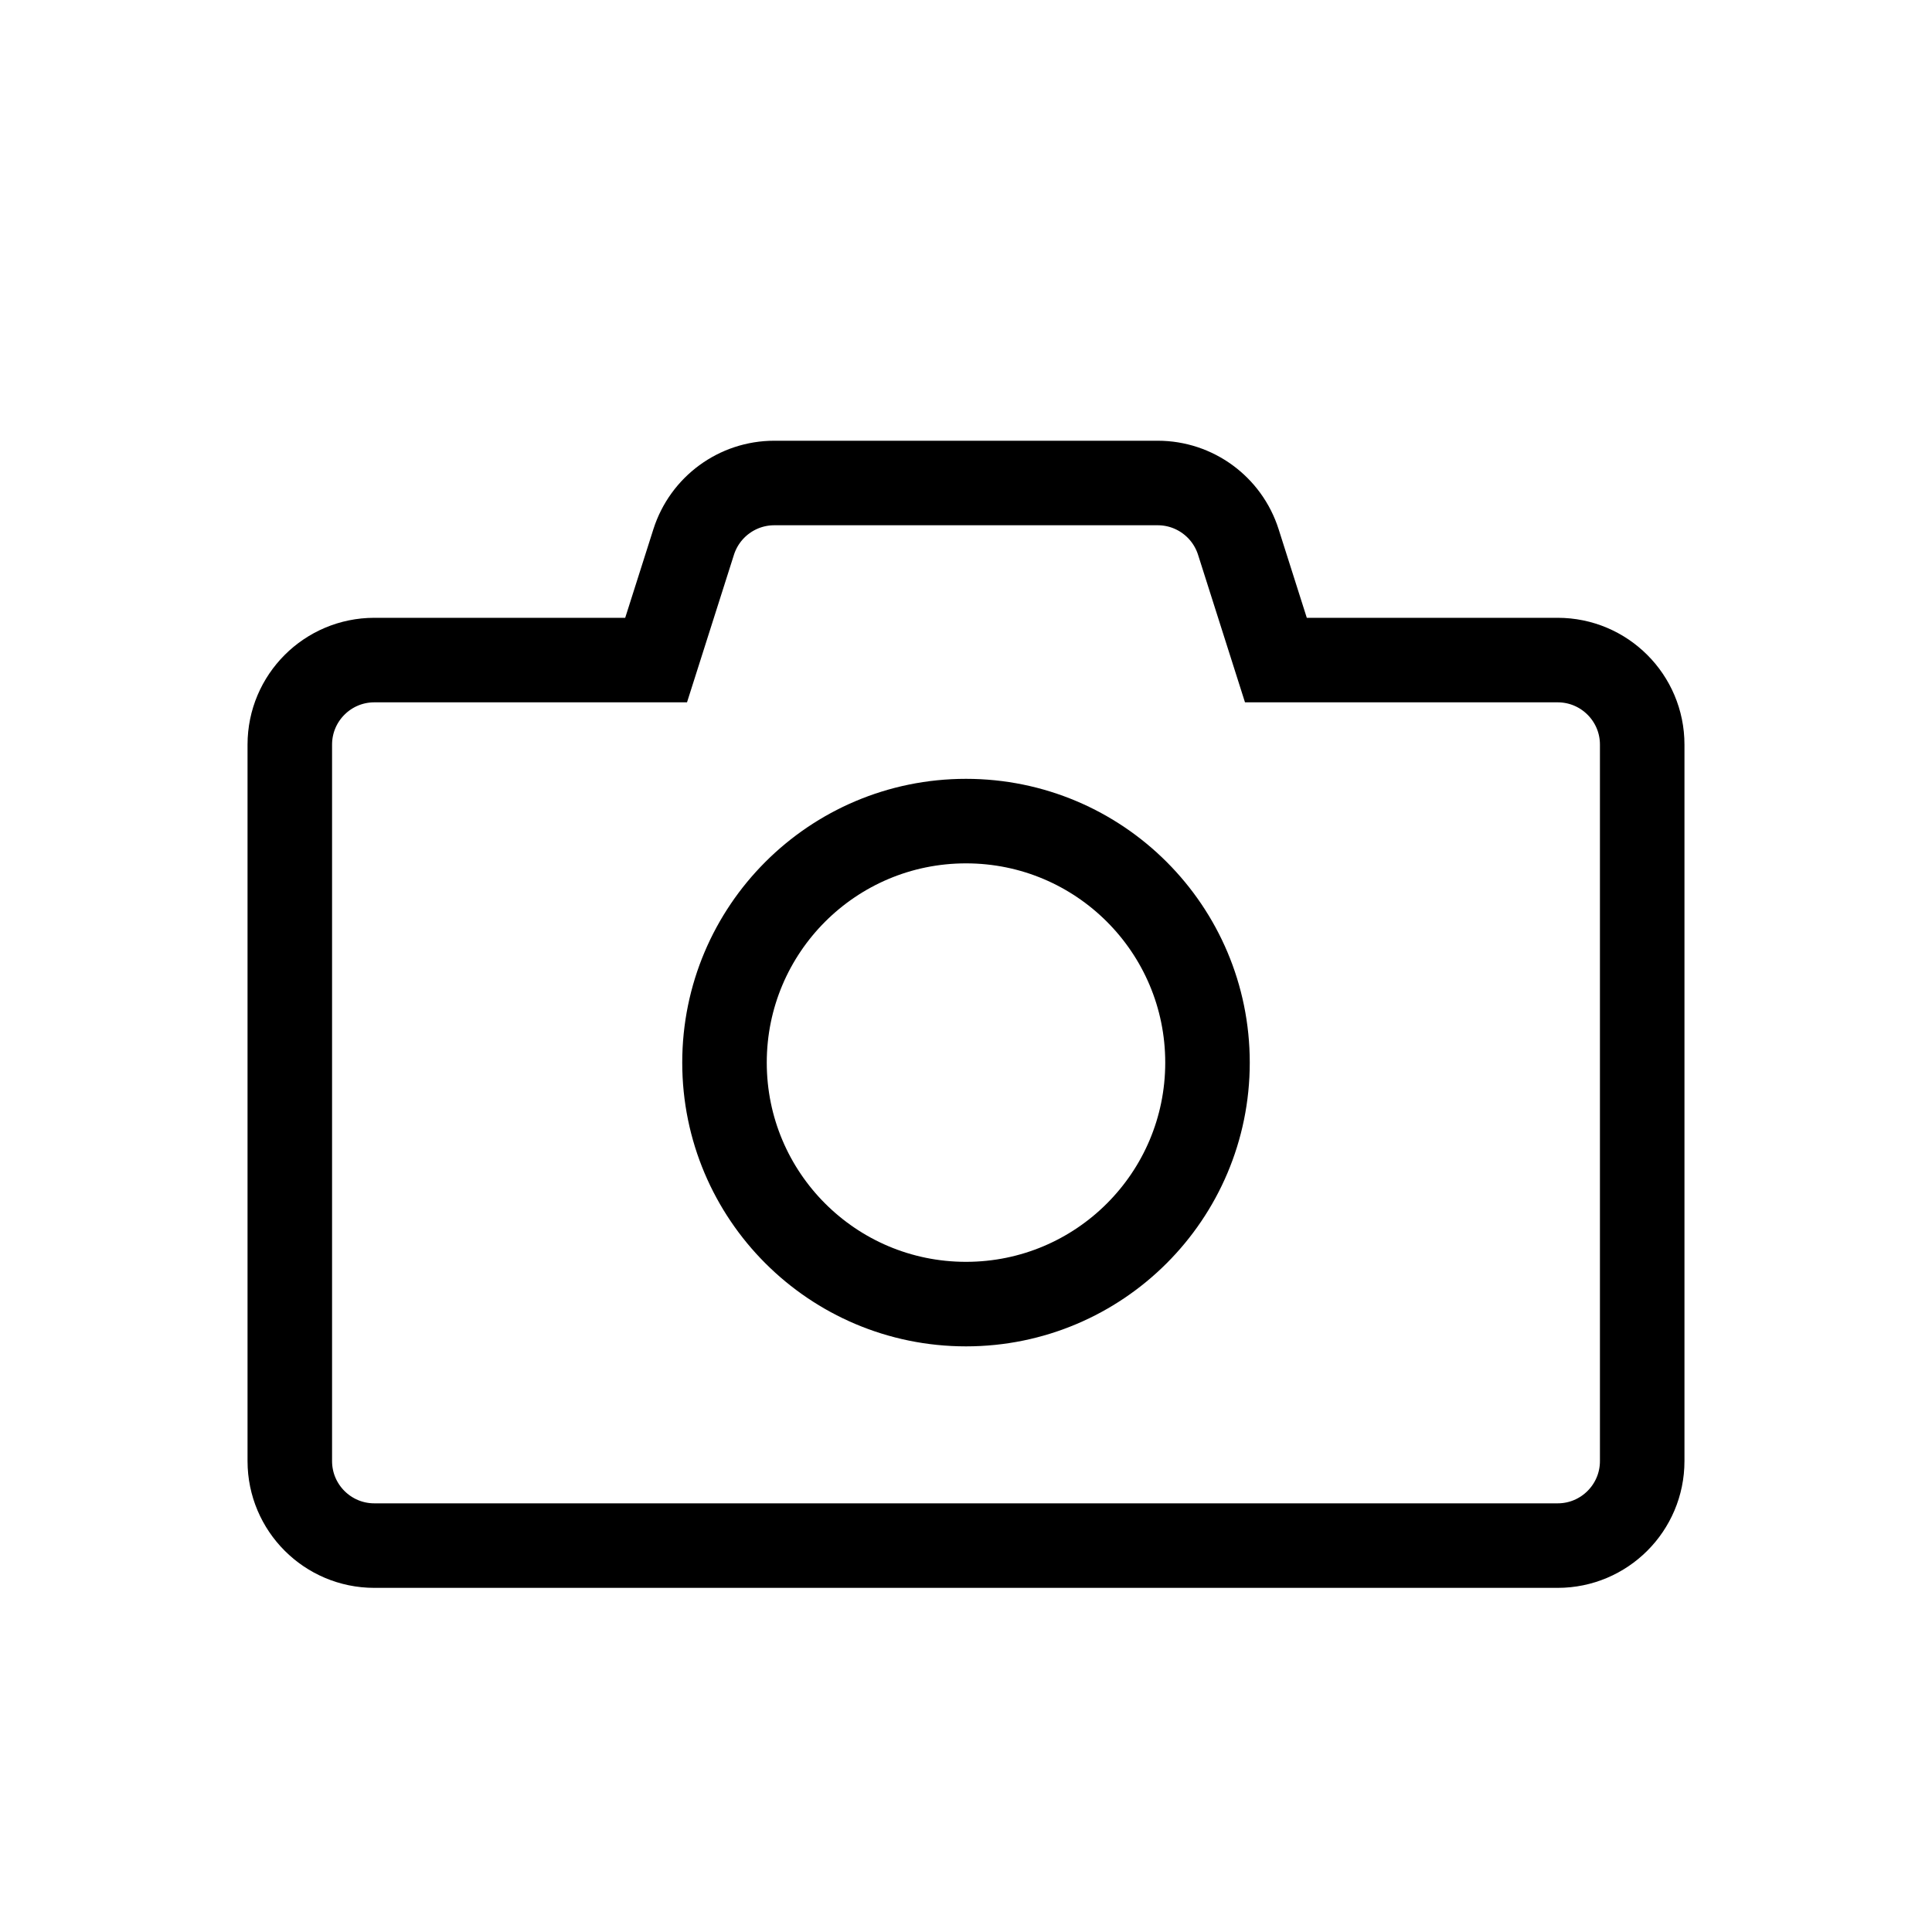
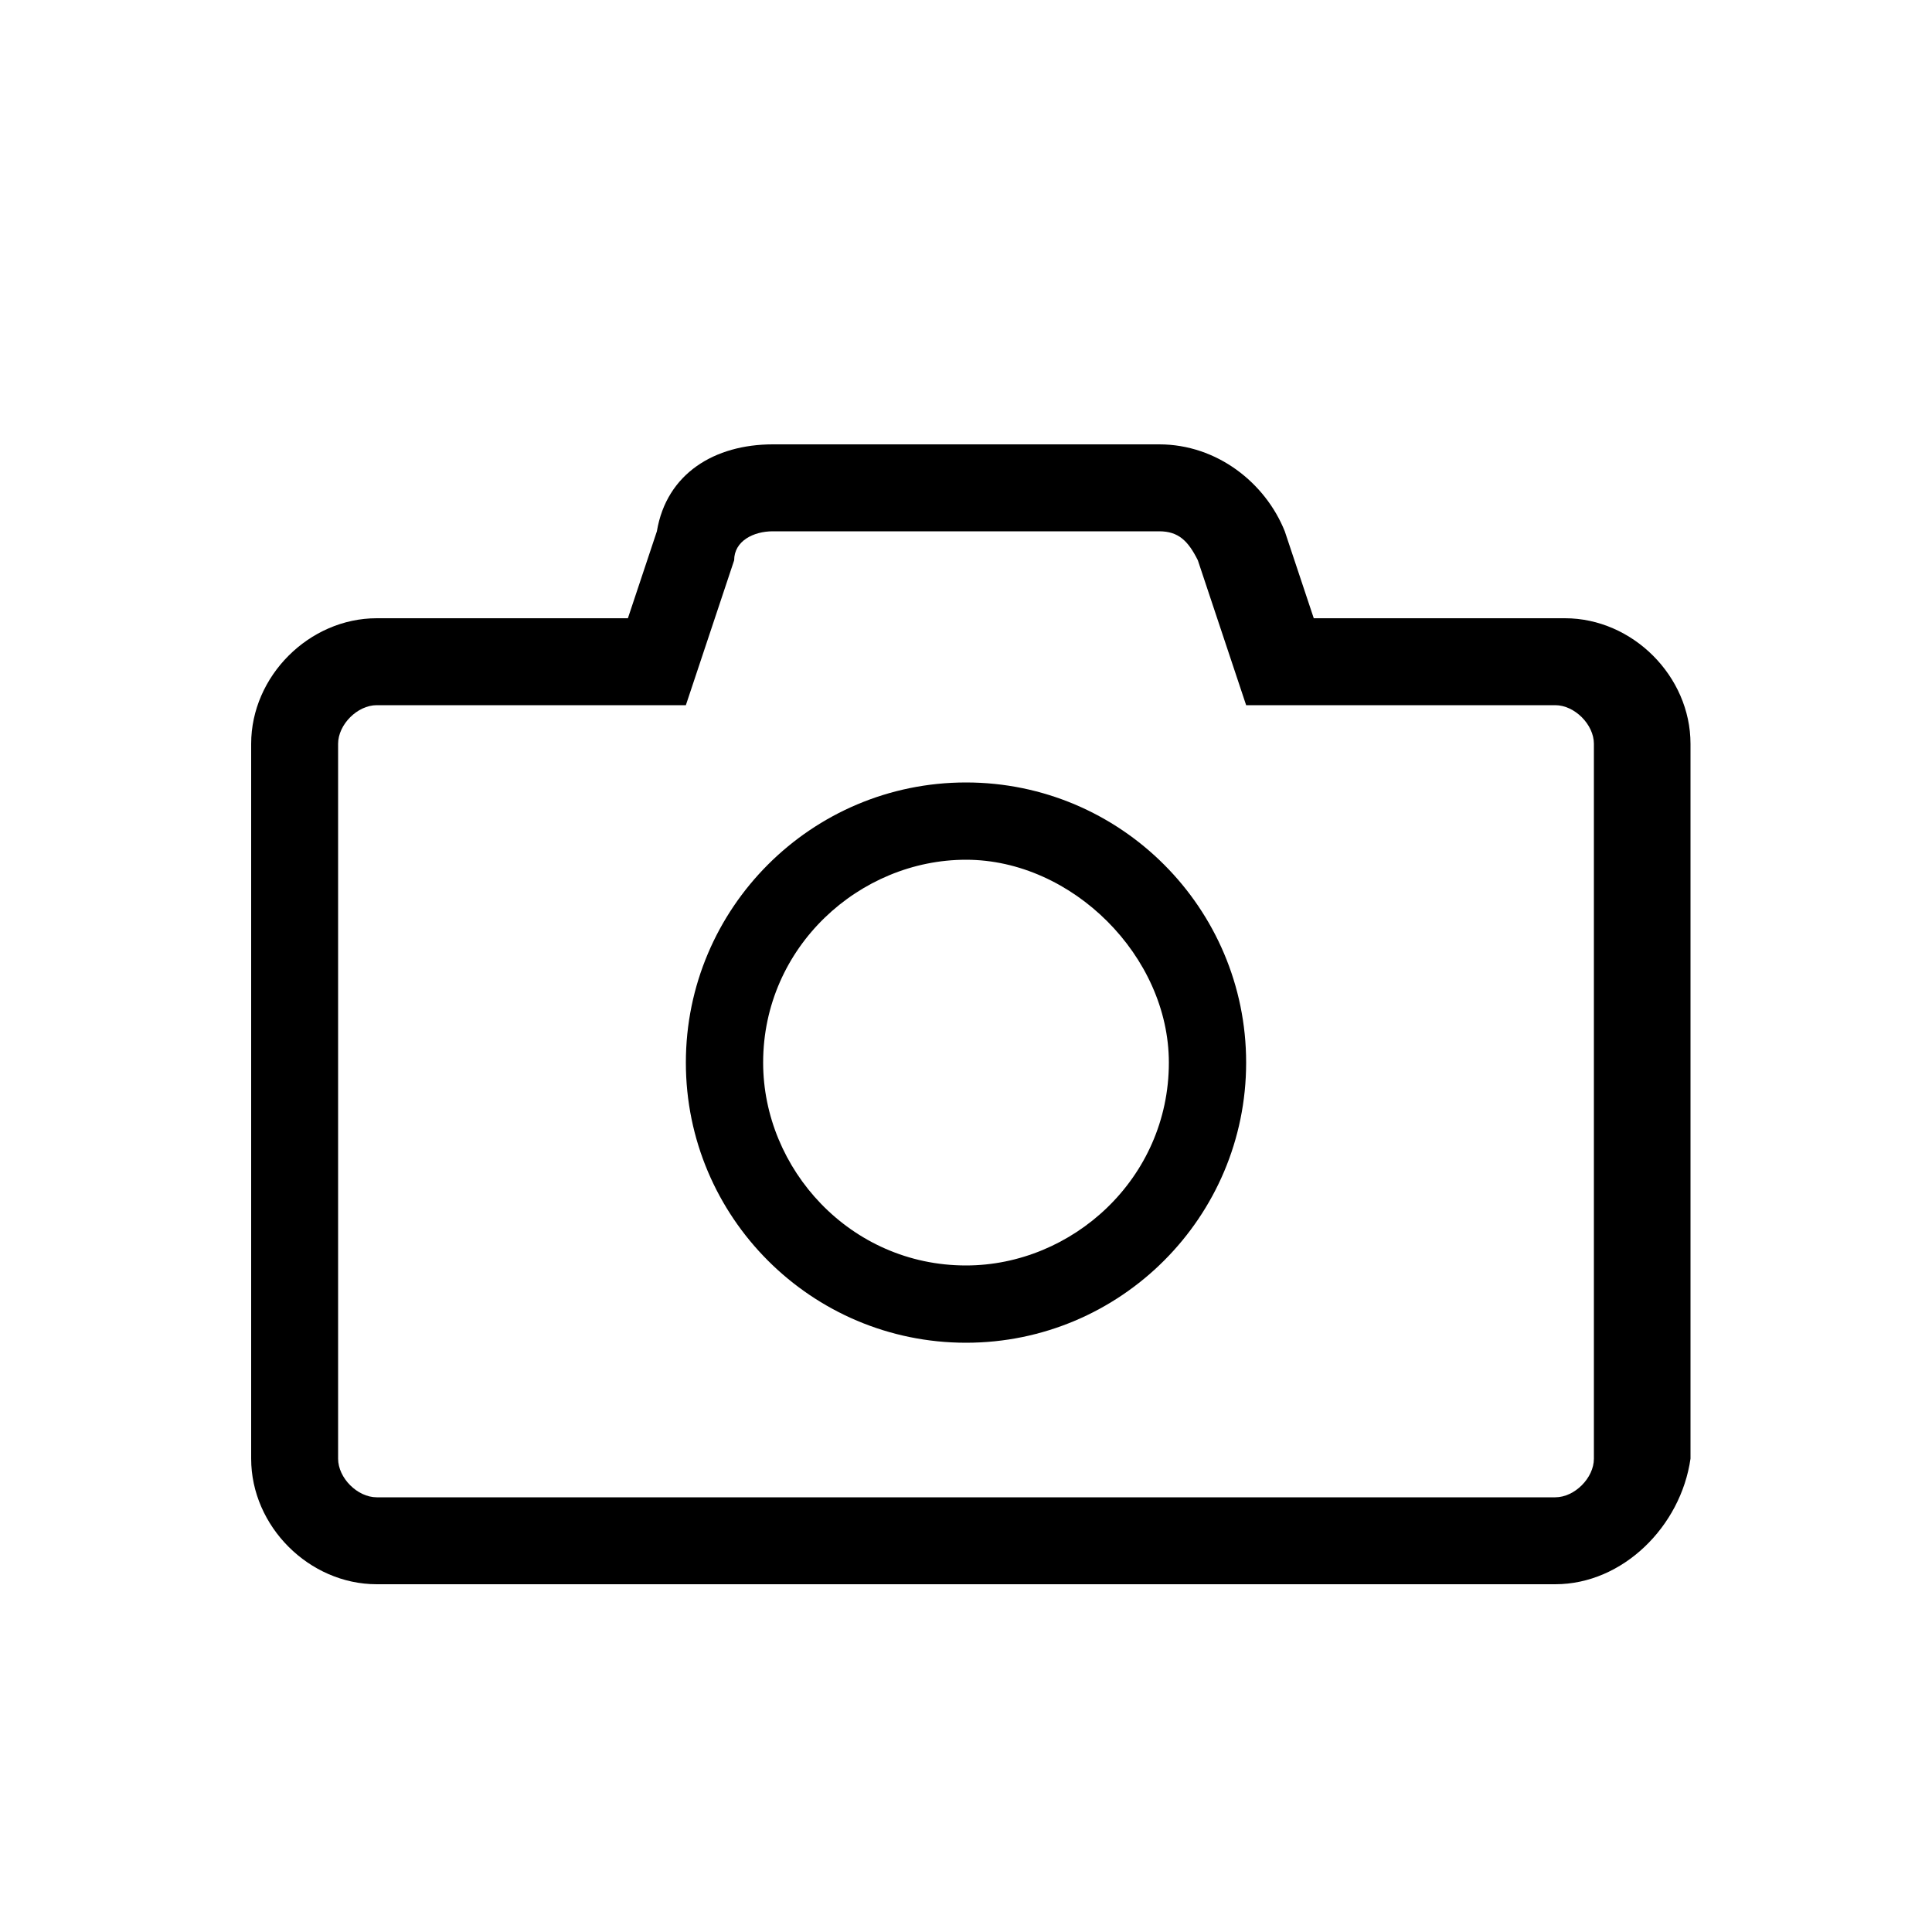
- <svg xmlns="http://www.w3.org/2000/svg" width="20px" height="20px" viewBox="0 0 20 20" version="1.1">
-   <defs />
-   <g id="SVG👌" stroke="none" stroke-width="1" fill="none" fill-rule="evenodd" stroke-linecap="square">
-     <g id="Camera" stroke="#000000" stroke-width="0.875">
-       <path d="M6.792,6.833 L7.181,5.61 L7.181,5.61 C7.297,5.247 7.634,5 8.015,5 L8.015,5 L11.985,5 L11.985,5 C12.366,5 12.703,5.247 12.819,5.61 L13.208,6.833 L16.125,6.833 C16.608,6.833 17,7.225 17,7.708 L17,15.125 L17,15.125 C17,15.608 16.608,16 16.125,16 L3.875,16 C3.392,16 3,15.608 3,15.125 L3,7.708 C3,7.225 3.392,6.833 3.875,6.833 L3.875,6.833 L6.792,6.833 Z M10,8.5 C8.619,8.5 7.5,9.619 7.5,11 L7.5,11 C7.5,12.381 8.619,13.5 10,13.5 L10,13.5 C11.381,13.5 12.5,12.381 12.5,11 L12.5,11 C12.5,9.619 11.381,8.5 10,8.5 Z" id="camera" />
+ <svg xmlns="http://www.w3.org/2000/svg" version="1.1" id="Capa_1" x="0px" y="0px" viewBox="0 0 20 20" style="enable-background:new 0 0 20 20;" xml:space="preserve">
+   <g id="SVG_xD83D__xDC4C_">
+     <g id="Camera">
+       <path d="M16.1,16.4H3.9c-0.7,0-1.3-0.6-1.3-1.3V7.7c0-0.7,0.6-1.3,1.3-1.3h2.6l0.3-0.9C6.9,4.9,7.4,4.6,8,4.6h4    c0.6,0,1.1,0.4,1.3,0.9l0.3,0.9h2.6c0.7,0,1.3,0.6,1.3,1.3v7.4C17.4,15.8,16.8,16.4,16.1,16.4z M3.9,7.3c-0.2,0-0.4,0.2-0.4,0.4    v7.4c0,0.2,0.2,0.4,0.4,0.4h12.2c0.2,0,0.4-0.2,0.4-0.4V7.7c0-0.2-0.2-0.4-0.4-0.4h-3.2l-0.5-1.5c-0.1-0.2-0.2-0.3-0.4-0.3H8    c-0.2,0-0.4,0.1-0.4,0.3L7.1,7.3H3.9z M10,13.9c-1.6,0-2.9-1.3-2.9-2.9c0-1.6,1.3-2.9,2.9-2.9c1.6,0,2.9,1.3,2.9,2.9    C12.9,12.6,11.6,13.9,10,13.9z M10,8.9c-1.1,0-2.1,0.9-2.1,2.1c0,1.1,0.9,2.1,2.1,2.1c1.1,0,2.1-0.9,2.1-2.1    C12.1,9.9,11.1,8.9,10,8.9z" />
    </g>
  </g>
</svg>
